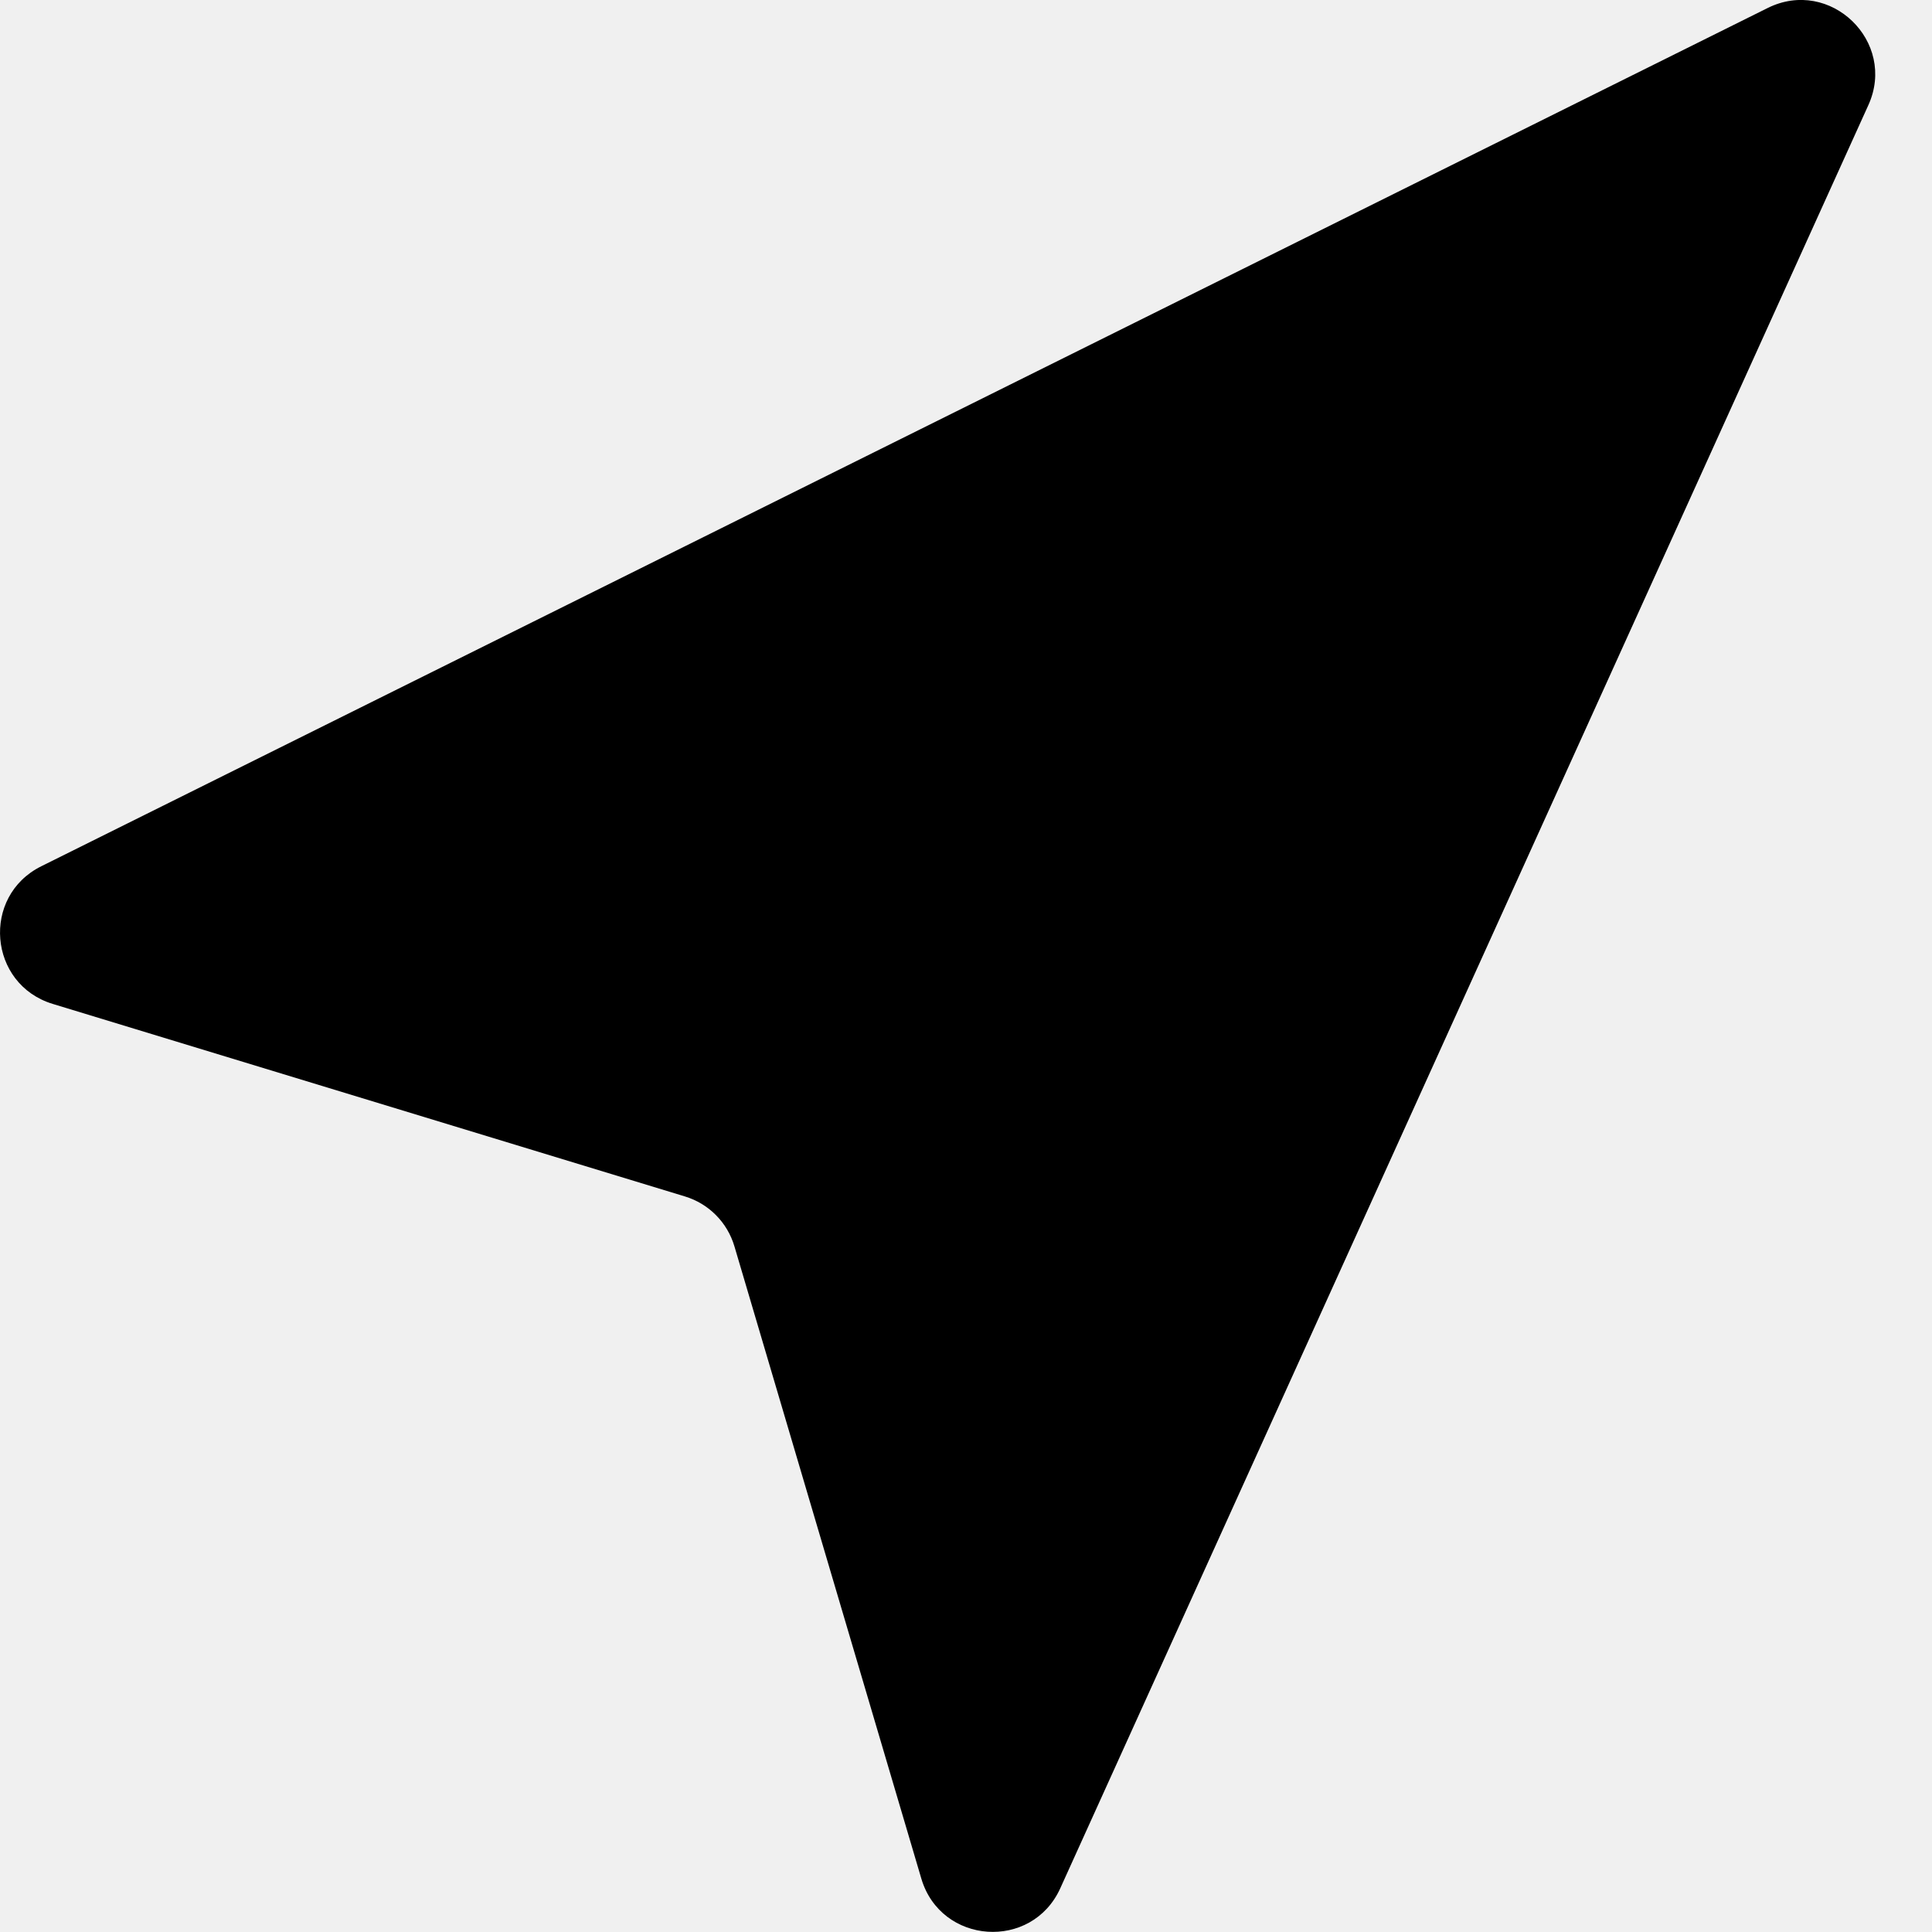
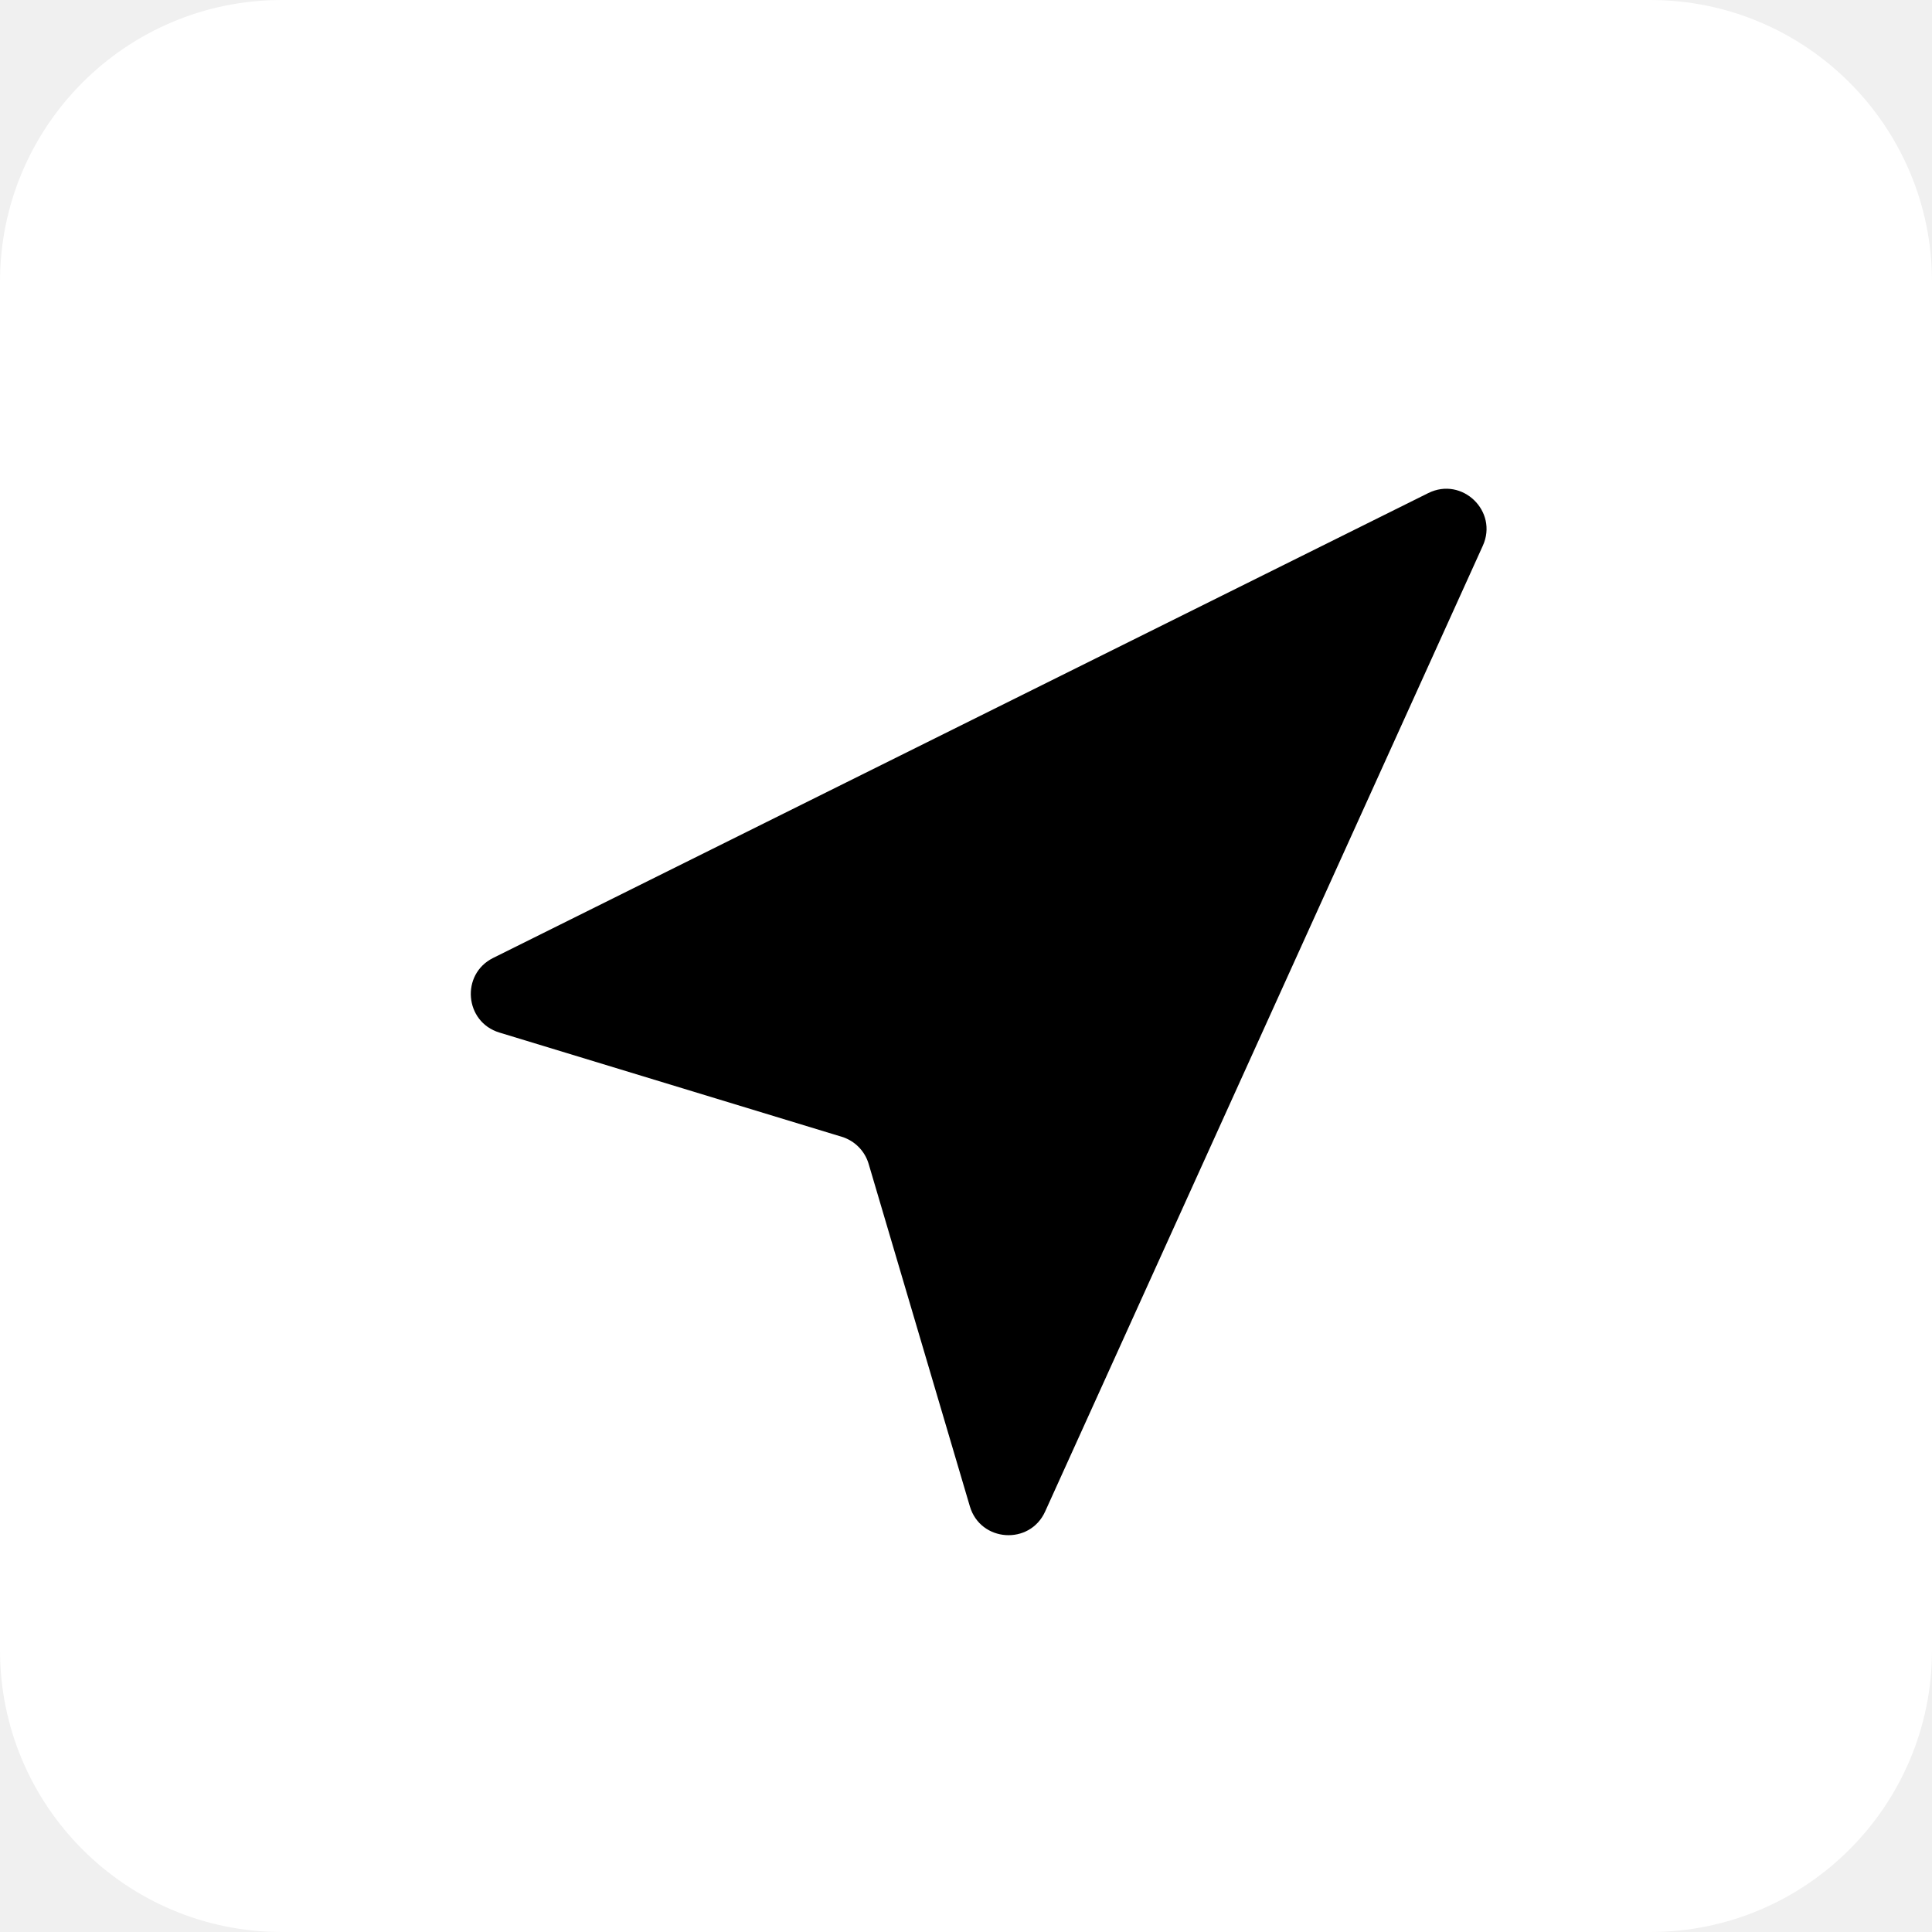
- <svg xmlns="http://www.w3.org/2000/svg" width="26" height="26" viewBox="0 0 26 26" fill="none">
-   <path d="M23.788 0.108L0.555 11.658C-0.255 12.061 -0.156 13.246 0.709 13.51L9.217 16.101C9.538 16.198 9.789 16.451 9.884 16.774L12.399 25.282C12.662 26.17 13.887 26.255 14.269 25.411L25.143 1.416C25.532 0.56 24.63 -0.311 23.788 0.108Z" fill="black" />
+ <svg xmlns="http://www.w3.org/2000/svg" width="48" height="48" viewBox="0 0 48 48" fill="none">
+   <rect x="48" width="48" height="48" rx="7" transform="rotate(90 48 0)" fill="white" />
+   <path d="M35.484 12.251L12.252 23.8C11.442 24.203 11.54 25.389 12.406 25.653L20.913 28.243C21.235 28.341 21.486 28.594 21.581 28.916L24.096 37.425C24.358 38.313 25.583 38.398 25.966 37.554L36.84 13.559C37.229 12.702 36.327 11.832 35.484 12.251Z" fill="black" />
</svg>
